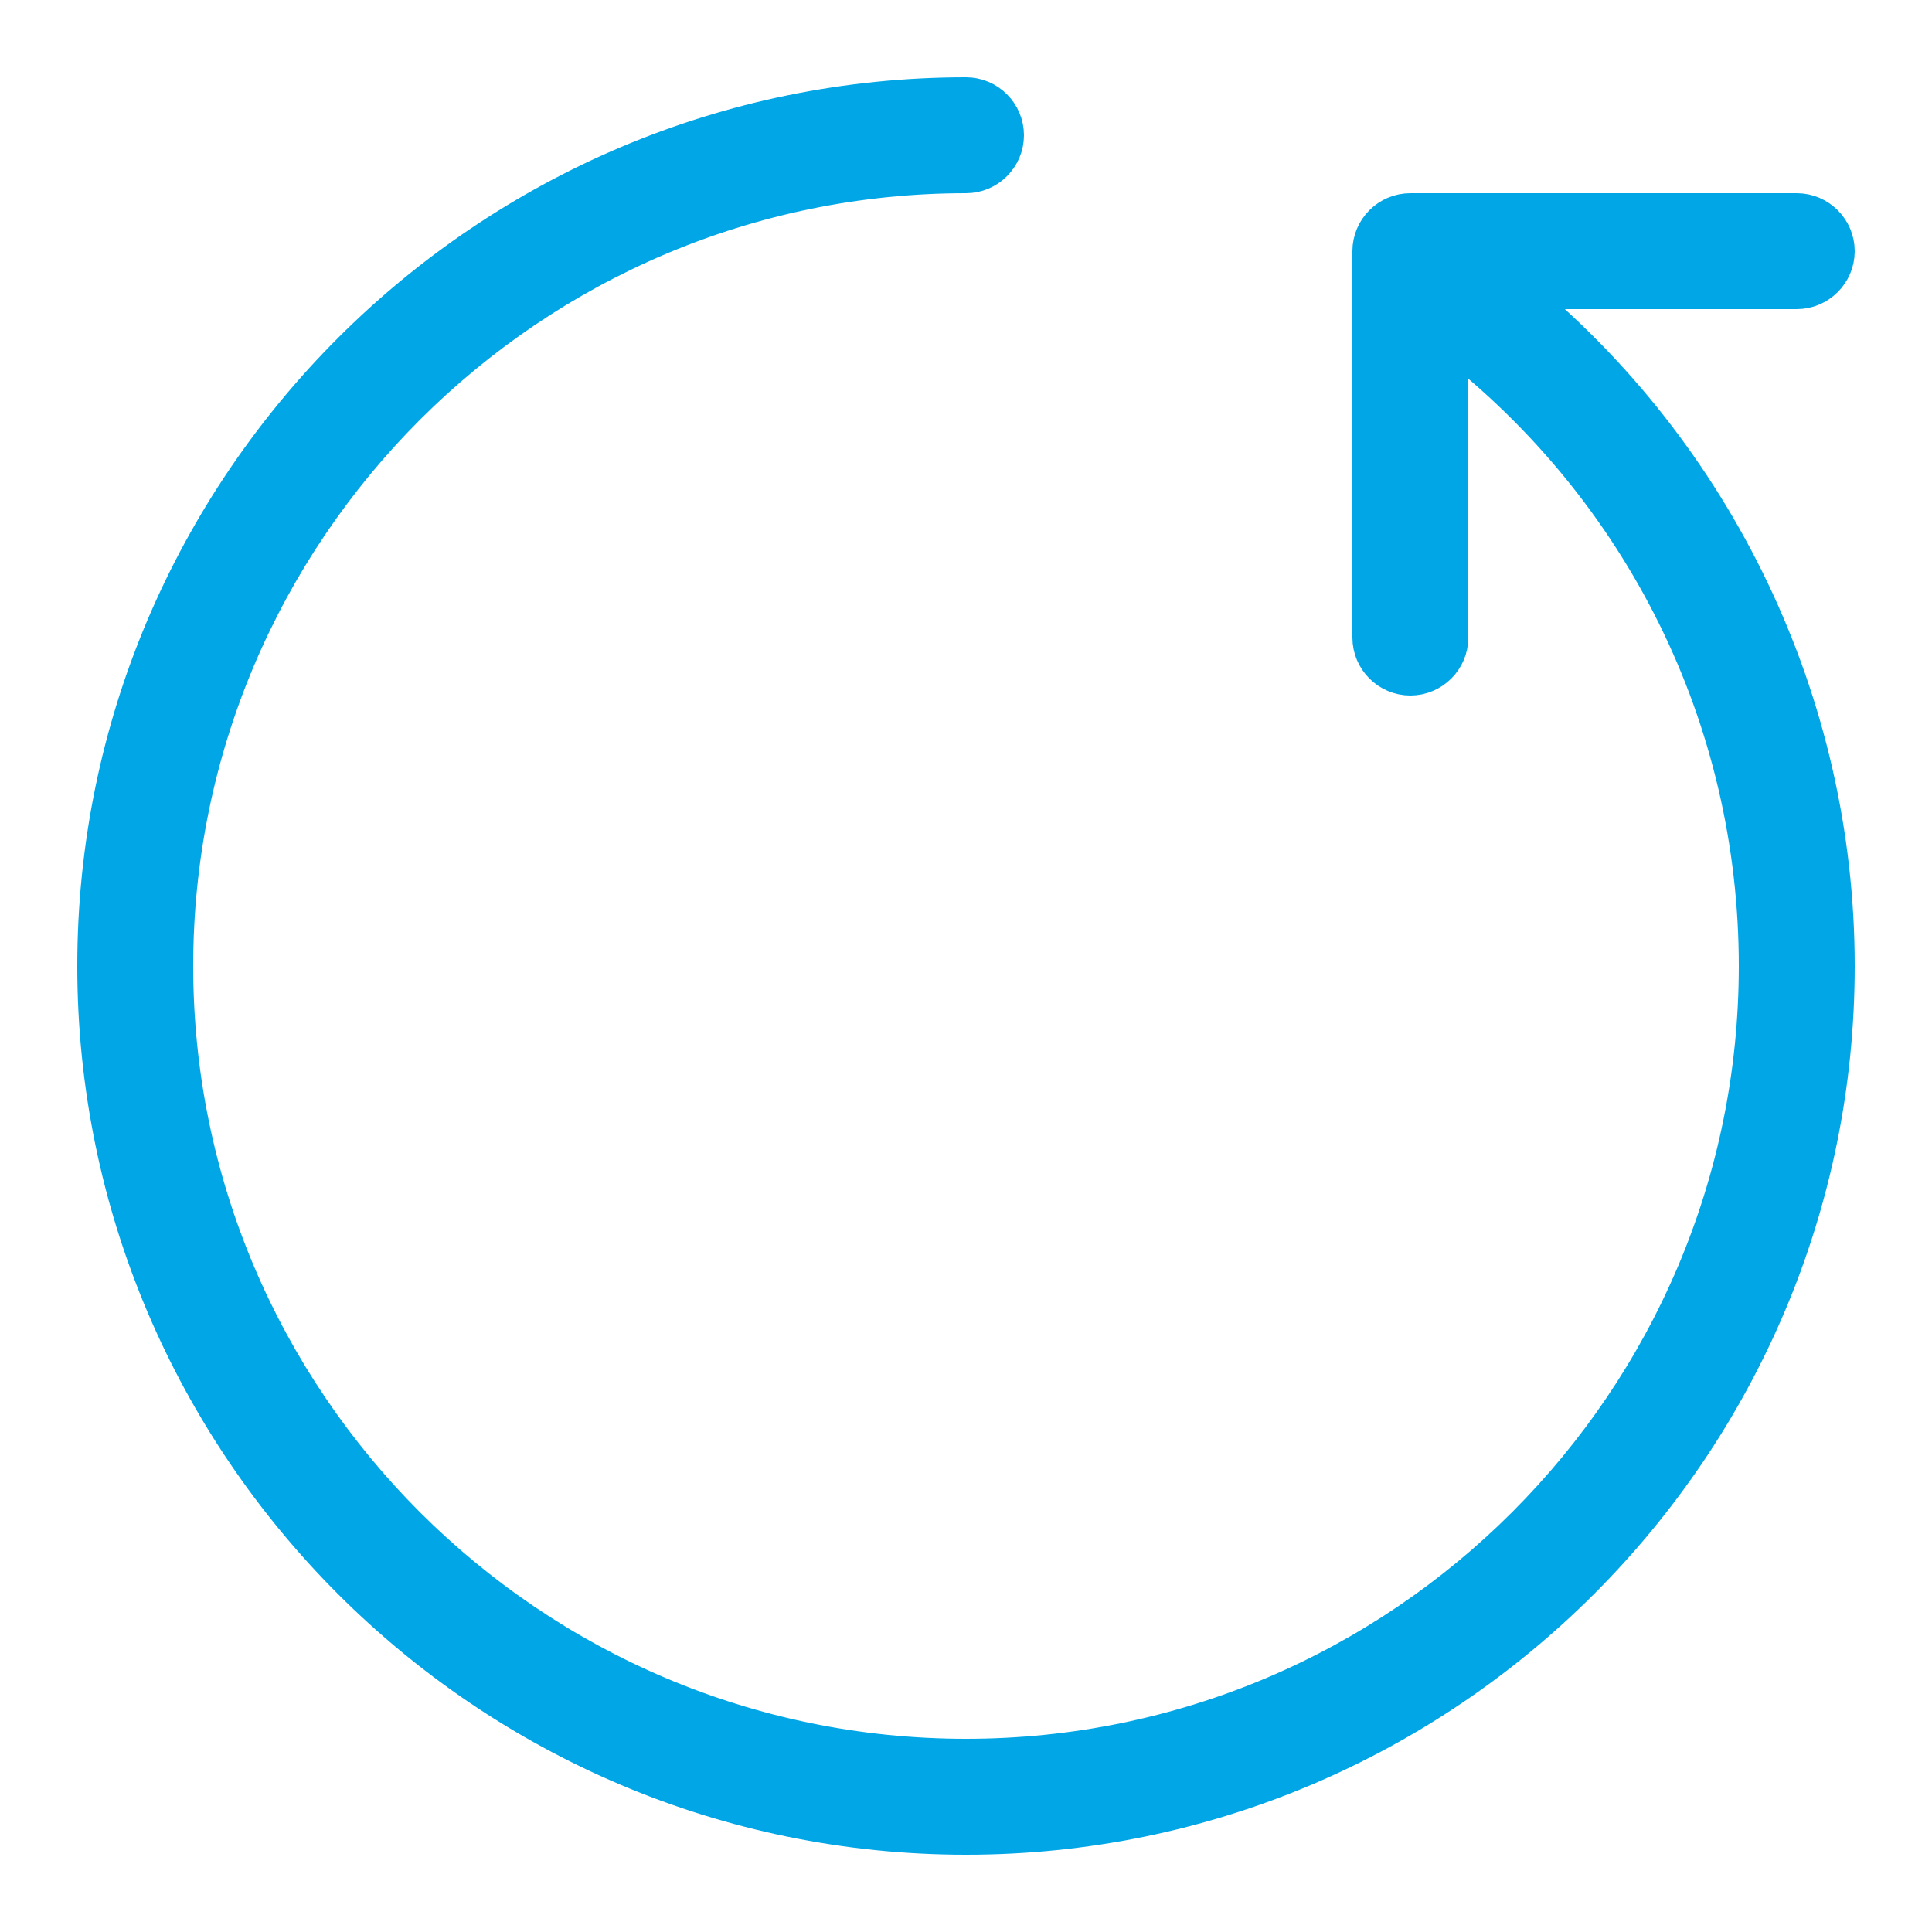
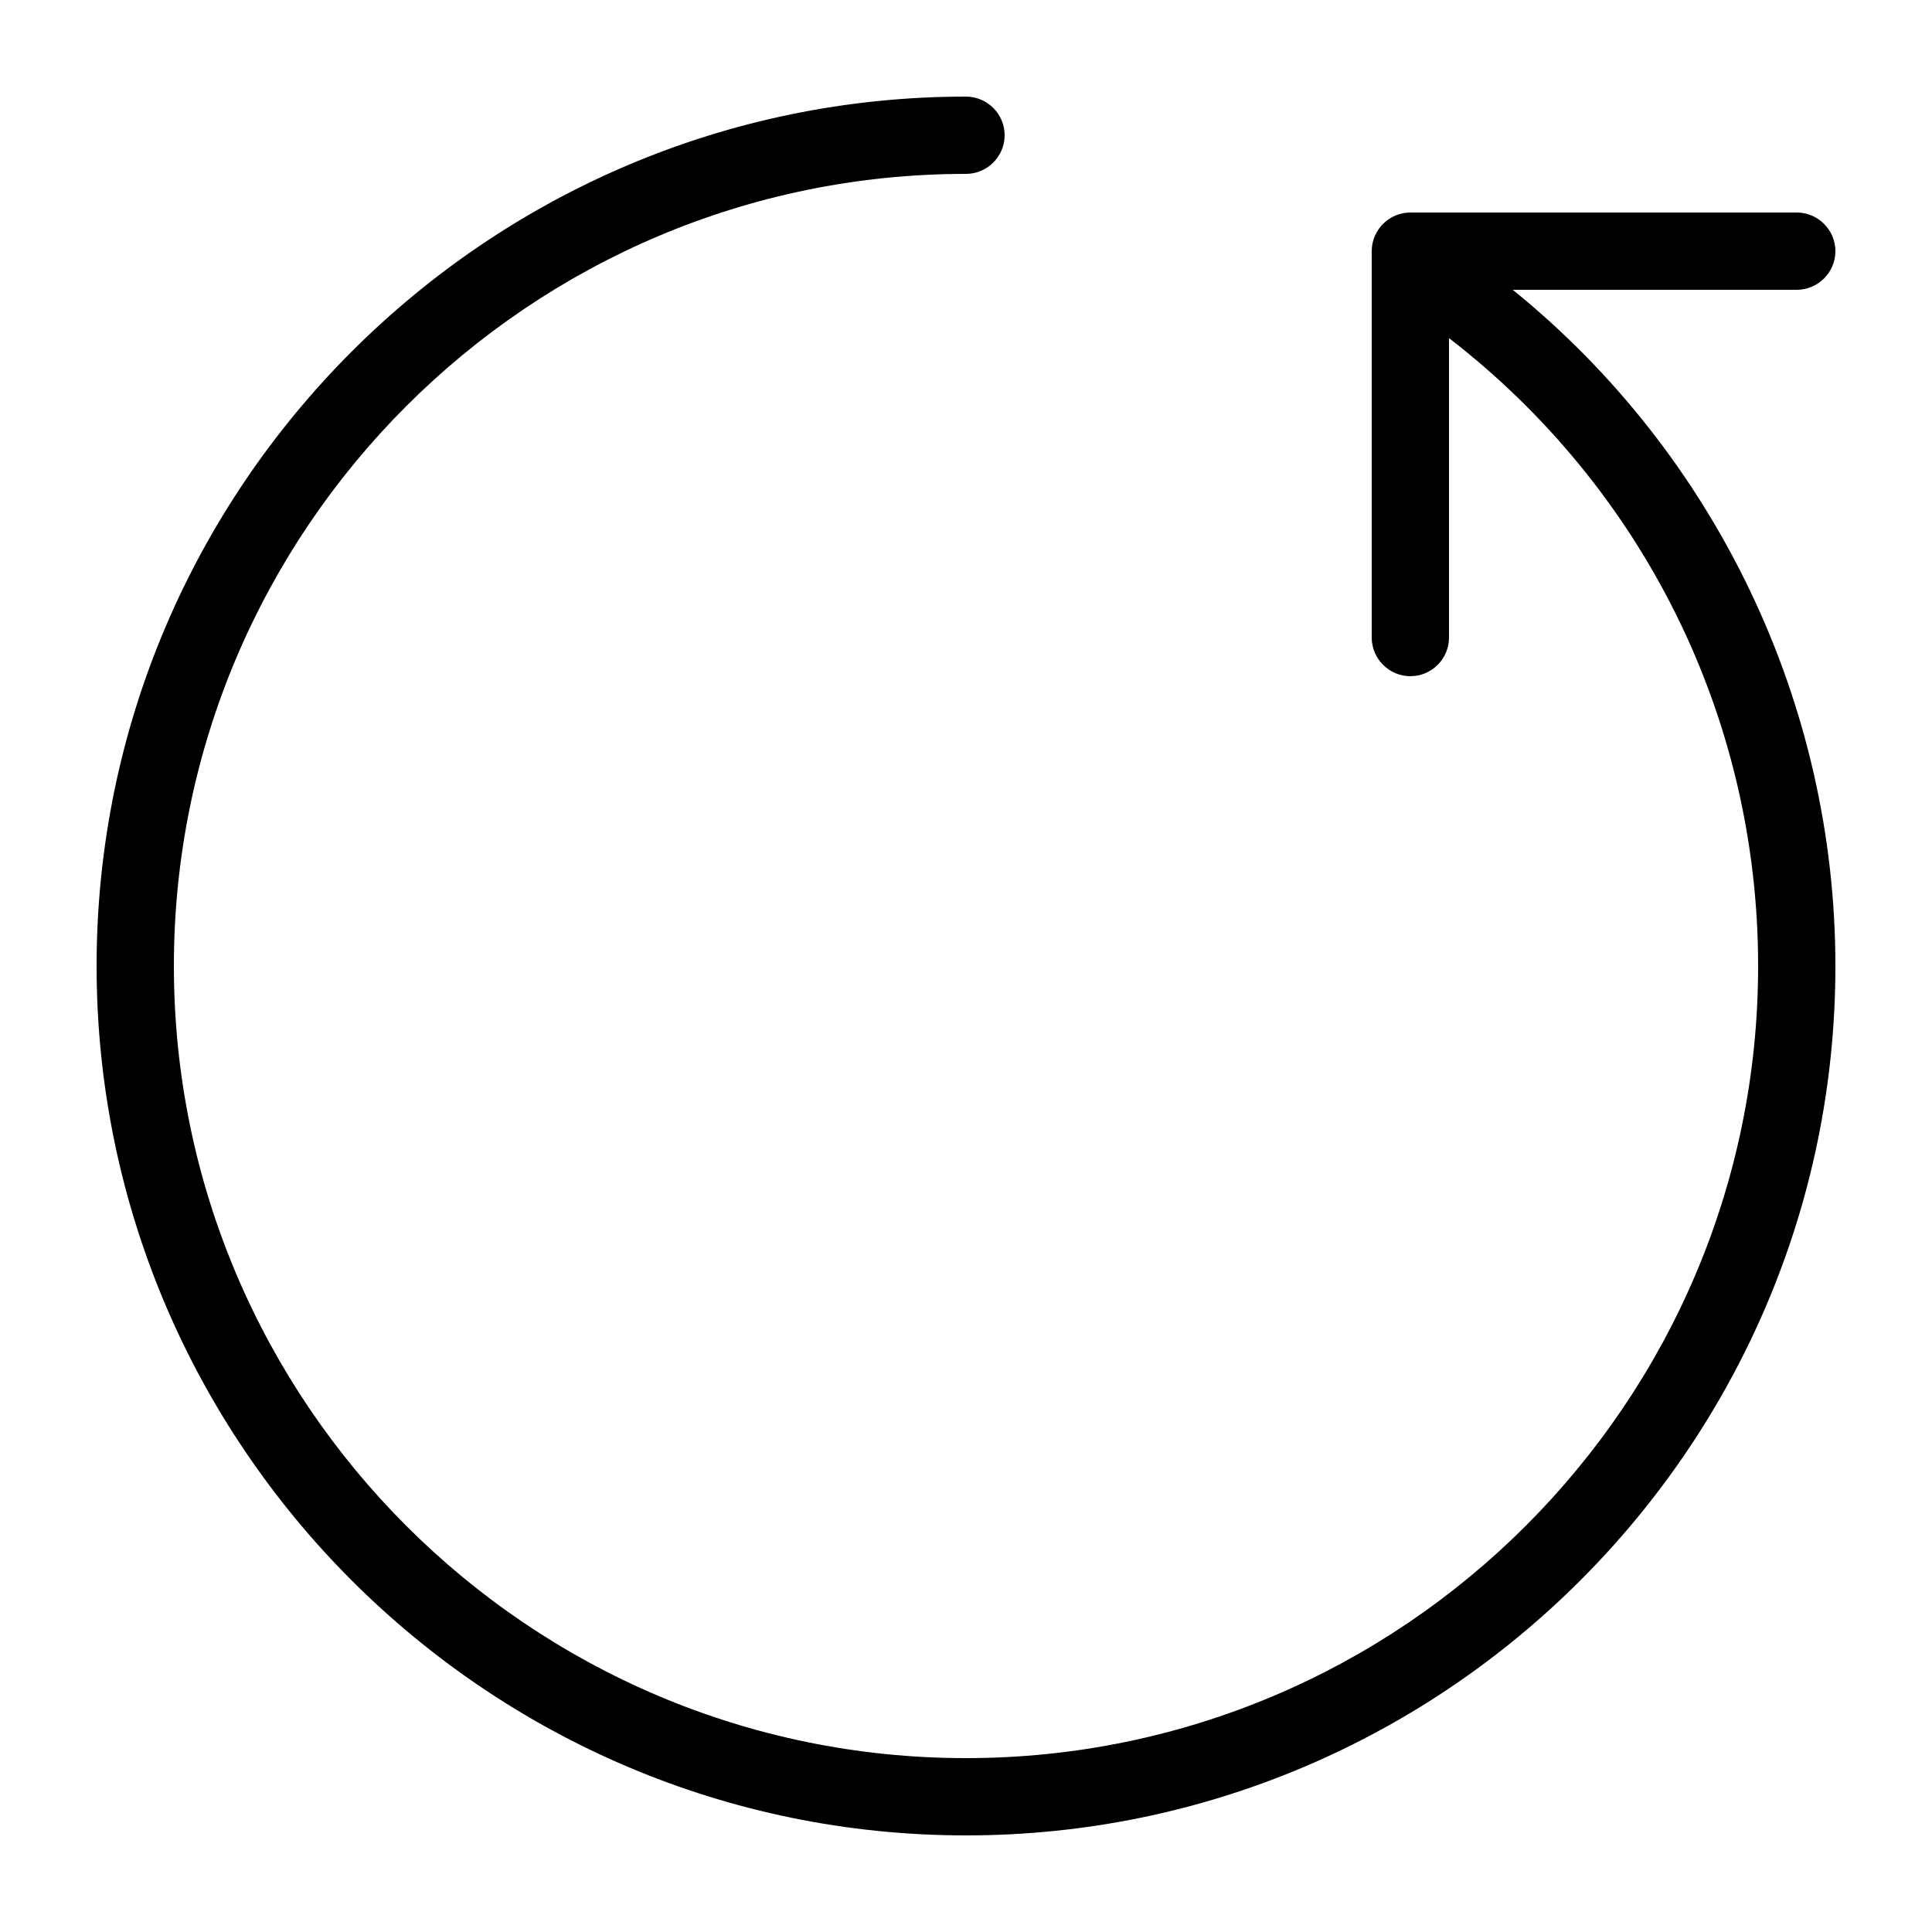
<svg xmlns="http://www.w3.org/2000/svg" width="20" height="20" viewBox="0 0 20 20">
-   <path fill="#01A6E6" stroke="#01A6E6" stroke-width=".4" d="M19 10c0 4.96-4.04 9-9 9s-9-4.04-9-9 4.04-9 9-9c.22 0 .4.18.4.4 0 .22-.18.4-.4.4-4.52 0-8.2 3.68-8.2 8.2s3.68 8.2 8.2 8.2 8.2-3.68 8.2-8.2c0-2.56-1.18-4.94-3.2-6.5v3.1c0 .22-.18.4-.4.4-.22 0-.4-.18-.4-.4v-4c0-.22.18-.4.4-.4h4c.22 0 .4.18.4.4 0 .22-.18.4-.4.4h-2.94C17.76 4.7 19 7.28 19 10z" />
+   <path stroke-width=".4" d="M19 10c0 4.96-4.04 9-9 9s-9-4.04-9-9 4.04-9 9-9c.22 0 .4.18.4.4 0 .22-.18.4-.4.4-4.52 0-8.2 3.68-8.2 8.2s3.68 8.2 8.2 8.2 8.2-3.68 8.2-8.2c0-2.56-1.18-4.94-3.2-6.5v3.1c0 .22-.18.4-.4.4-.22 0-.4-.18-.4-.4v-4c0-.22.18-.4.4-.4h4c.22 0 .4.18.4.4 0 .22-.18.4-.4.4h-2.94C17.76 4.7 19 7.28 19 10z" />
</svg>
